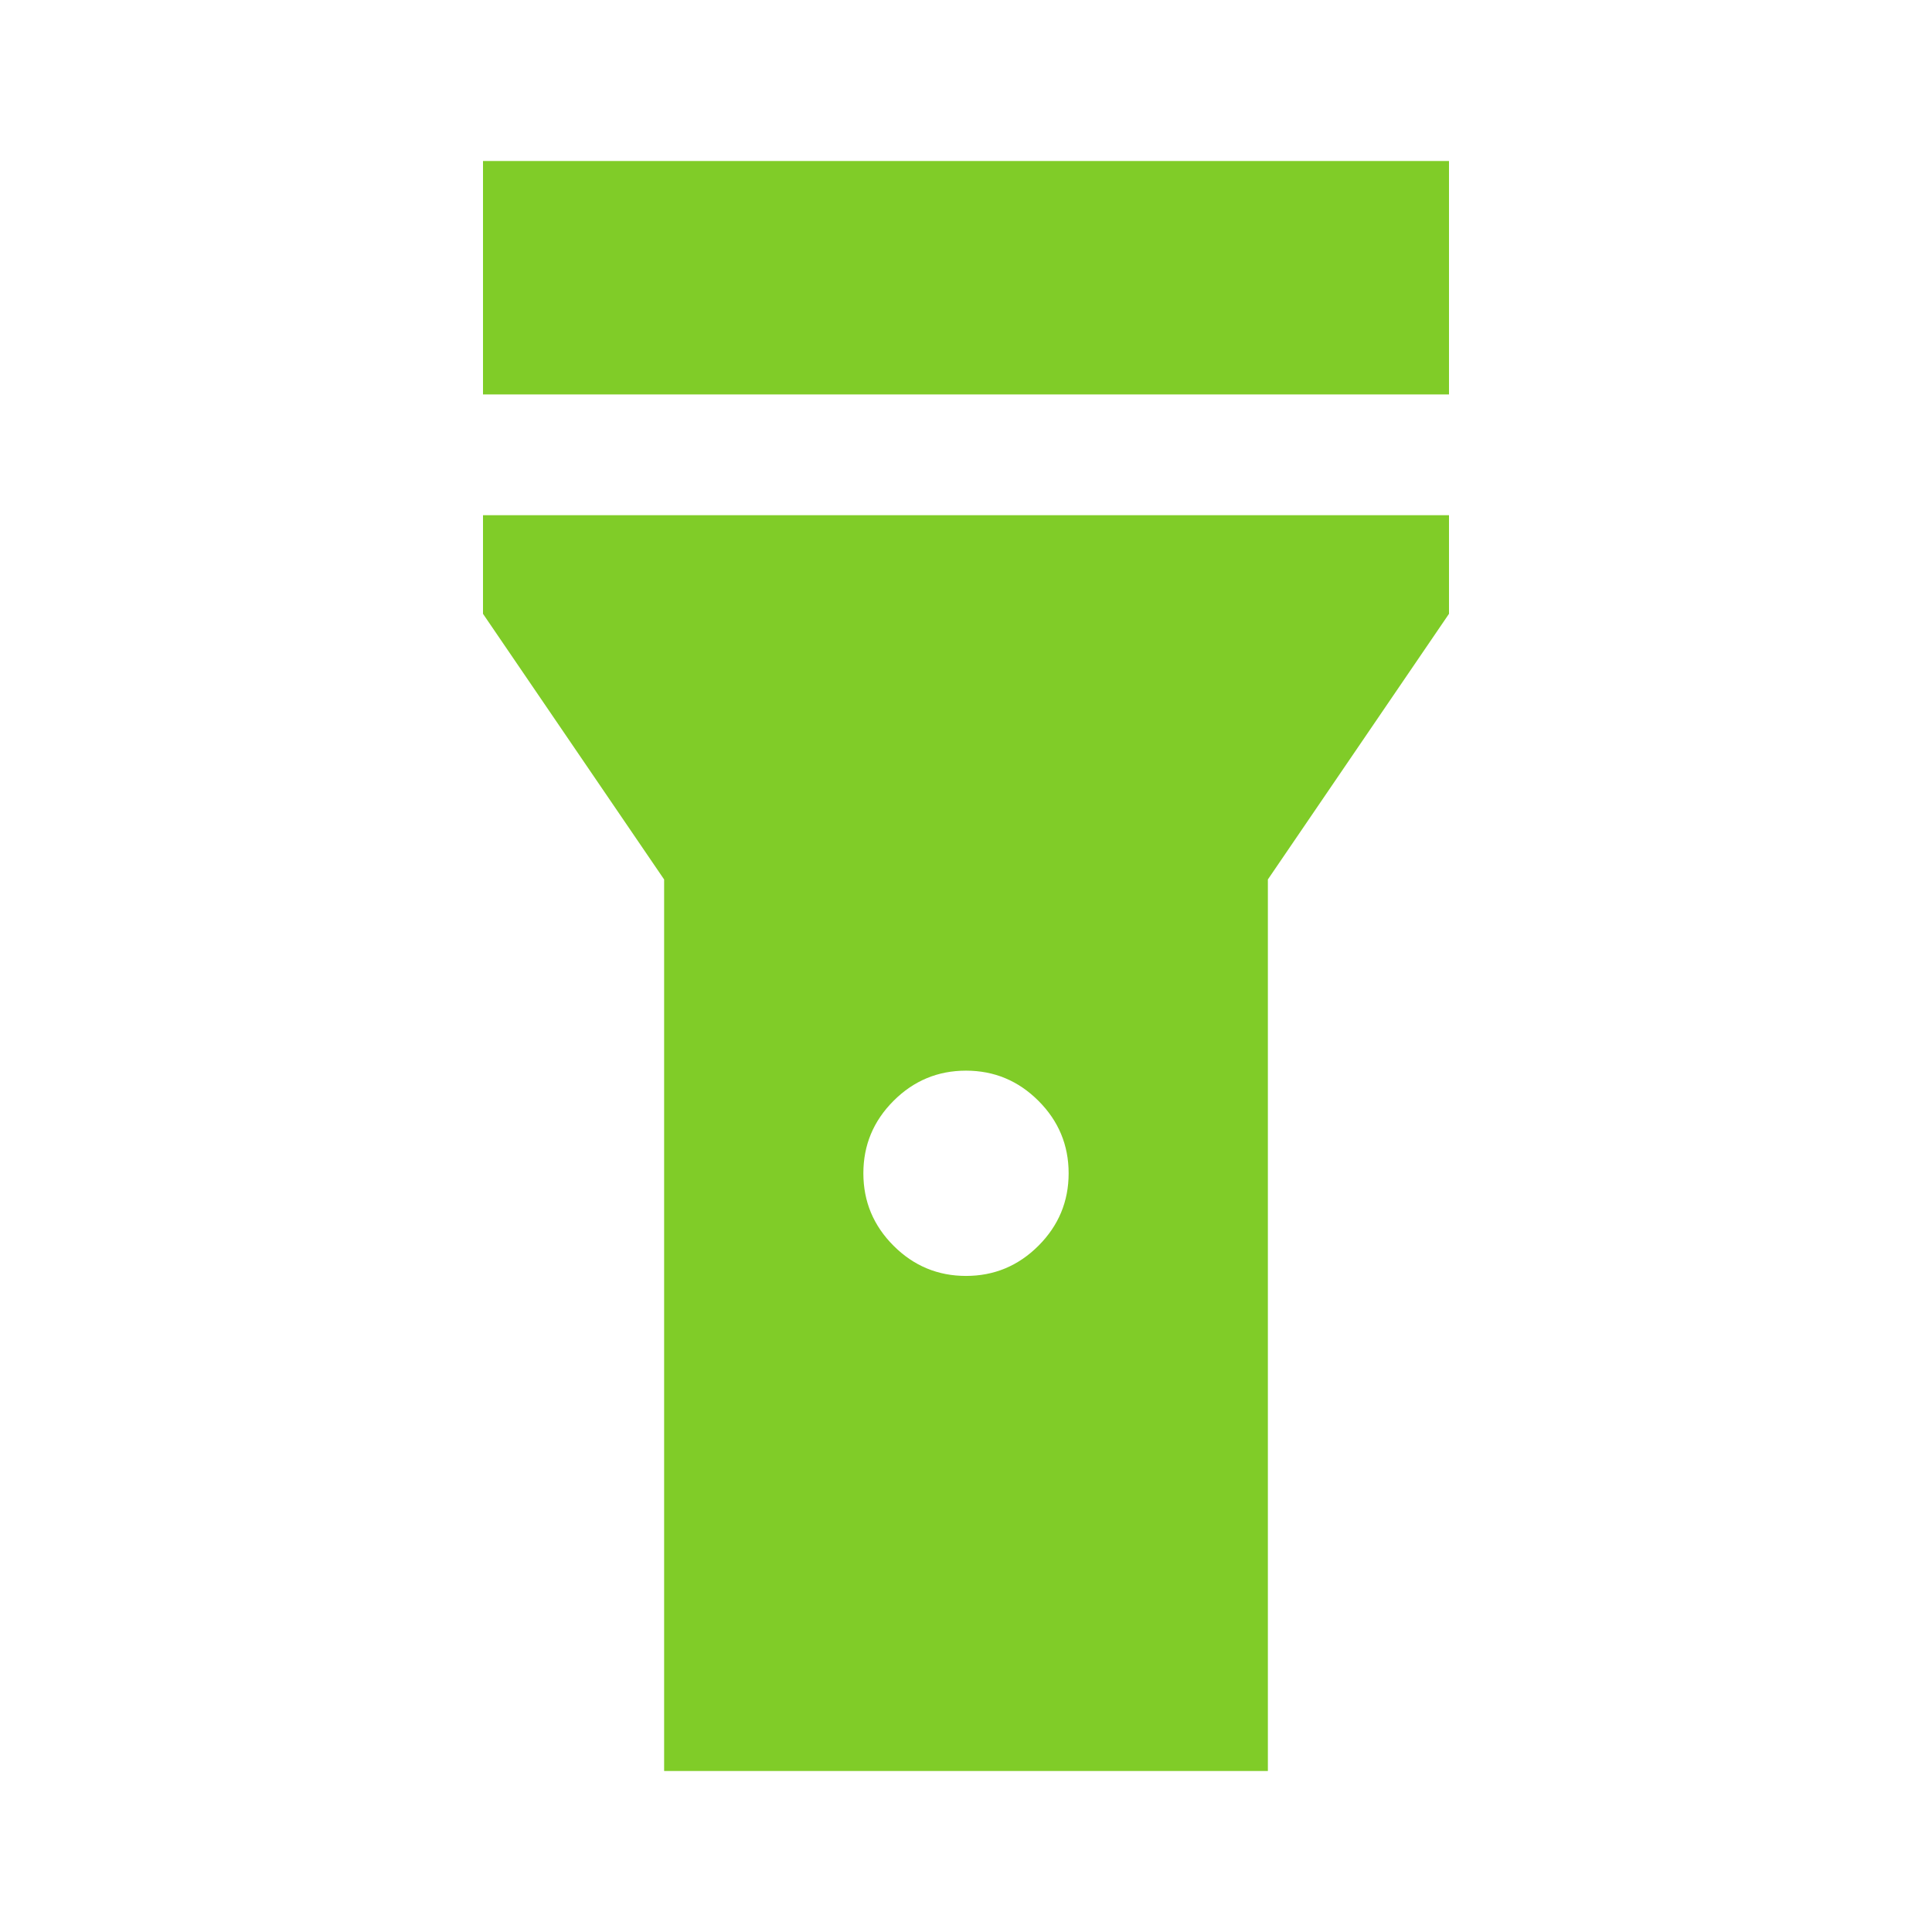
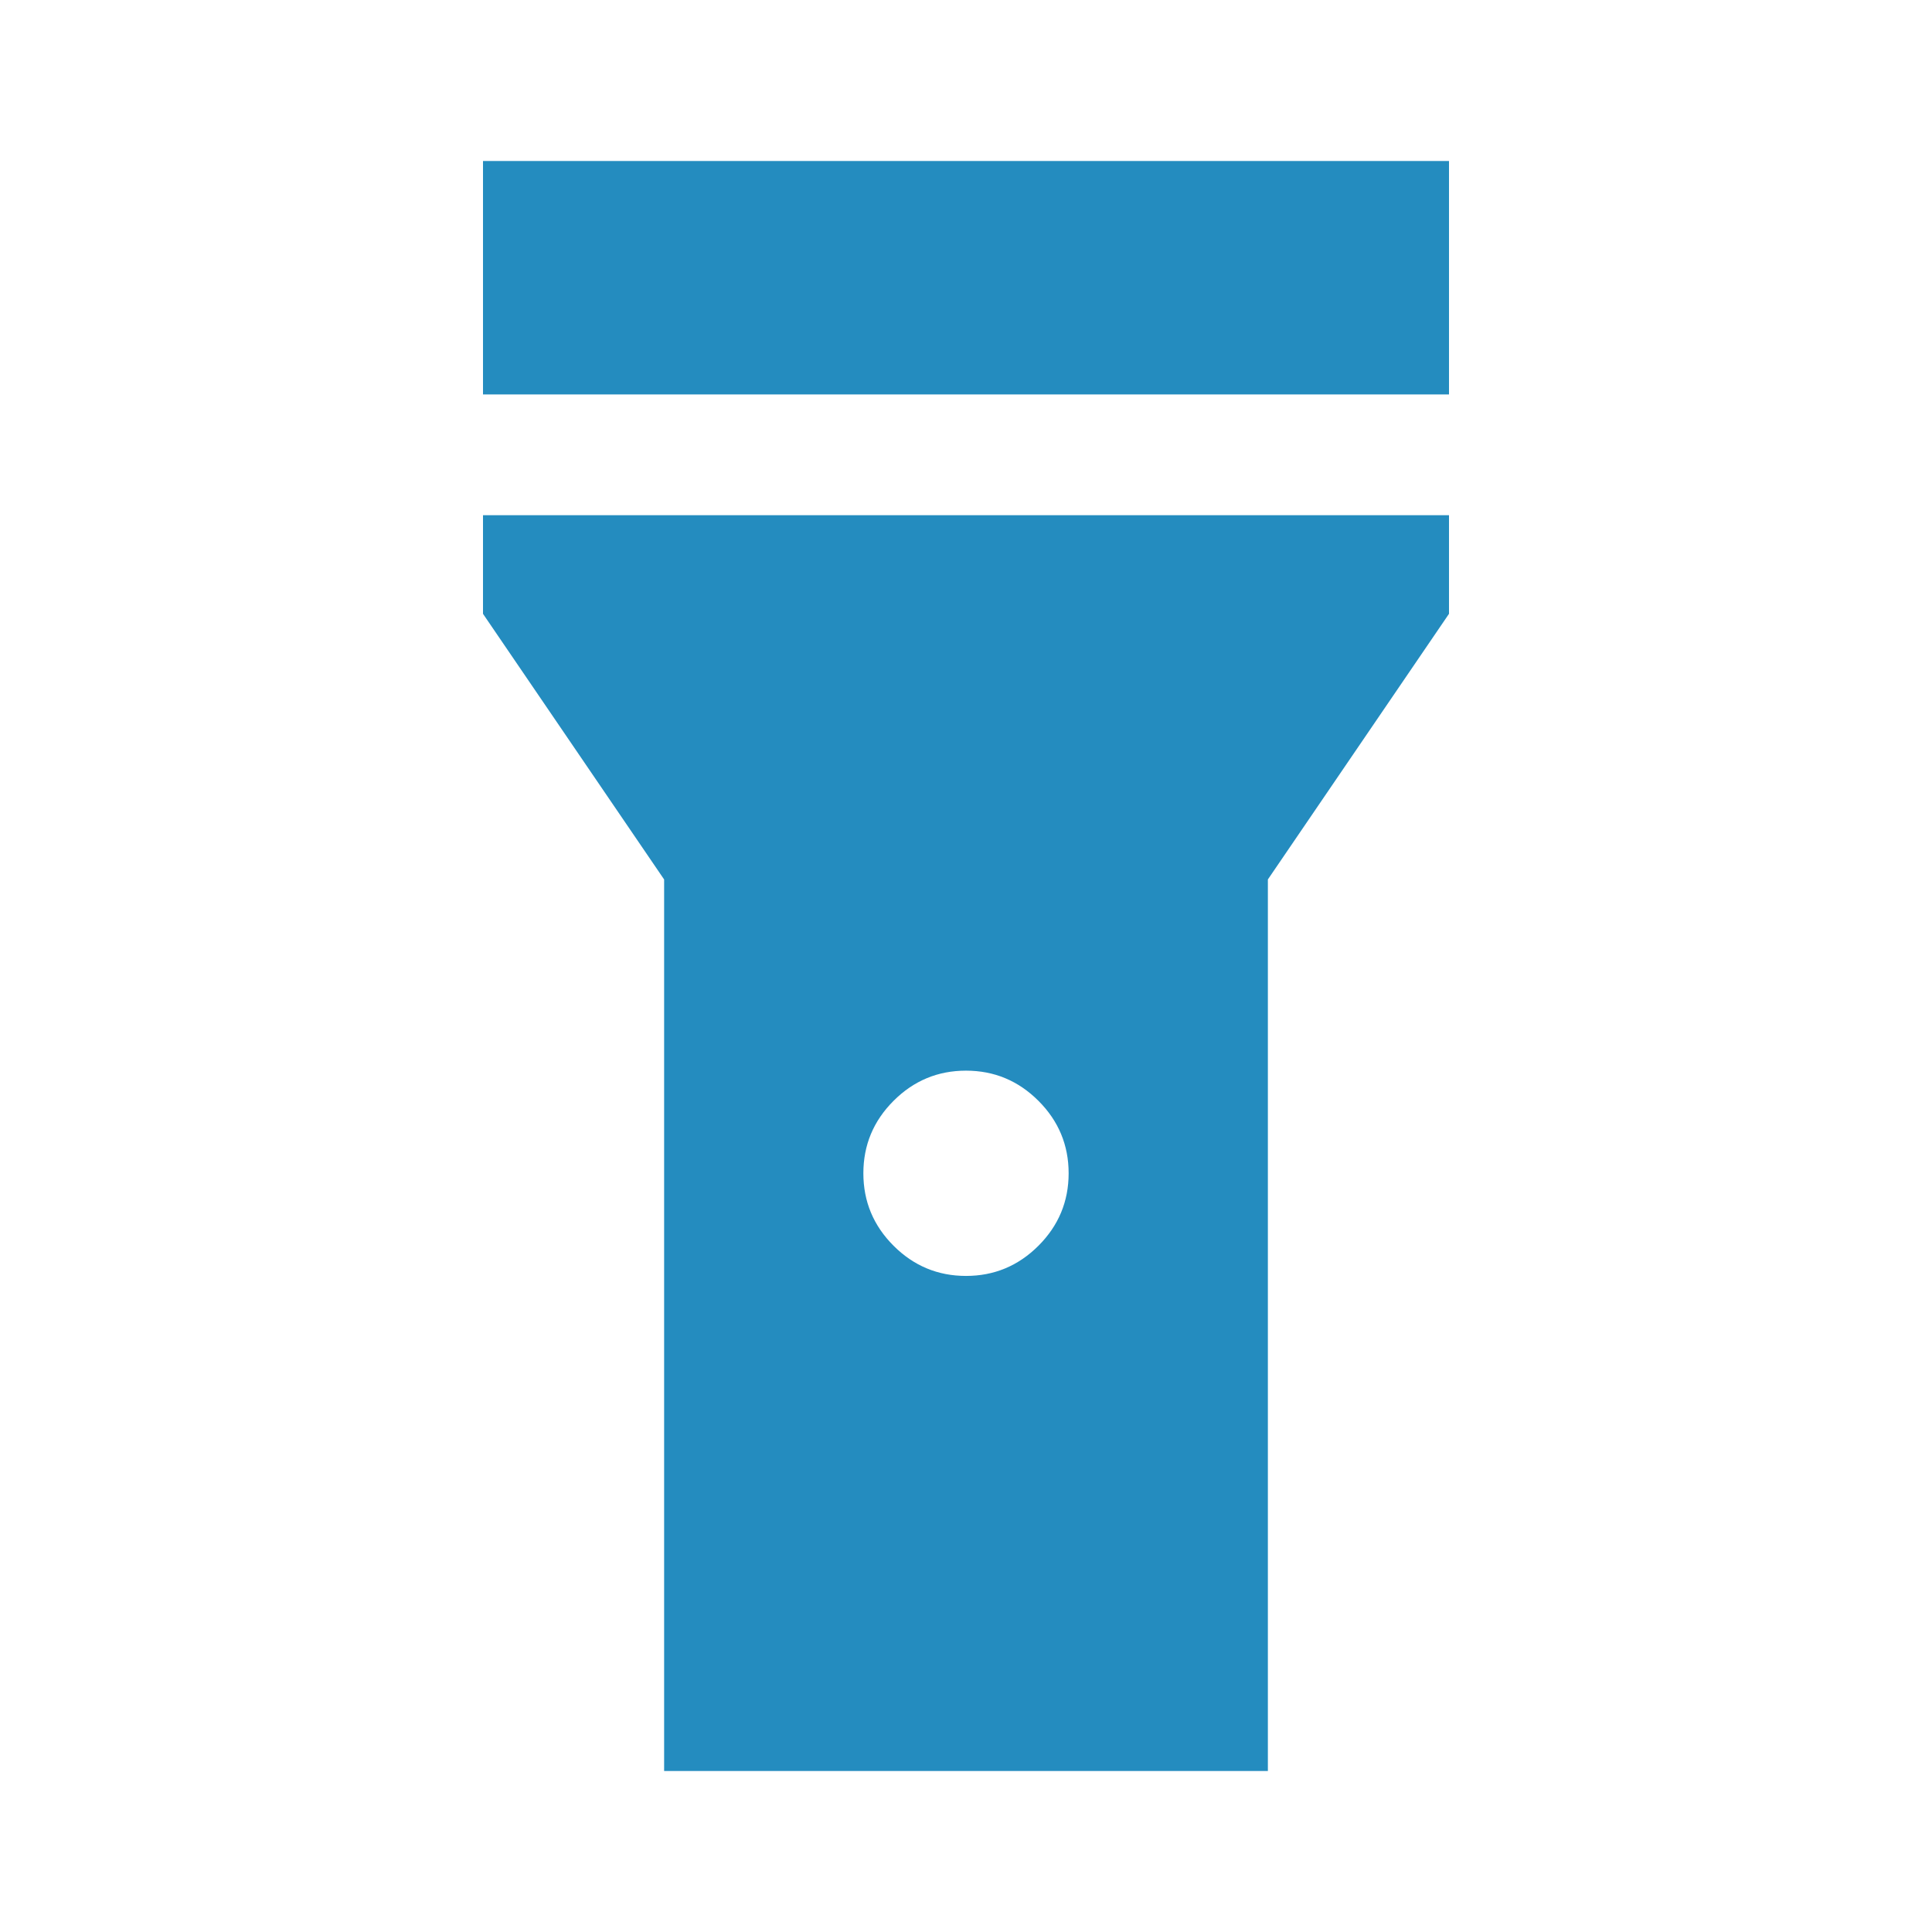
<svg xmlns="http://www.w3.org/2000/svg" width="48" height="48" version="1.1">
-   <path d="M12 9.8V4h24v5.8Zm12 21.9q1.05 0 1.8-.75t.75-1.8q0-1.05-.75-1.8T24 26.6q-1.05 0-1.8.75t-.75 1.8q0 1.05.75 1.8t1.8.75ZM16.5 44V21.85l-4.5-6.6V12.8h24v2.45l-4.5 6.6V44Z" fill="#80cc28" />
+   <path d="M12 9.8V4h24v5.8Zm12 21.9q1.05 0 1.8-.75t.75-1.8q0-1.05-.75-1.8T24 26.6q-1.05 0-1.8.75t-.75 1.8q0 1.05.75 1.8t1.8.75ZM16.5 44V21.85l-4.5-6.6V12.8h24v2.45l-4.5 6.6V44Z" fill="#248CBF" />
</svg>
